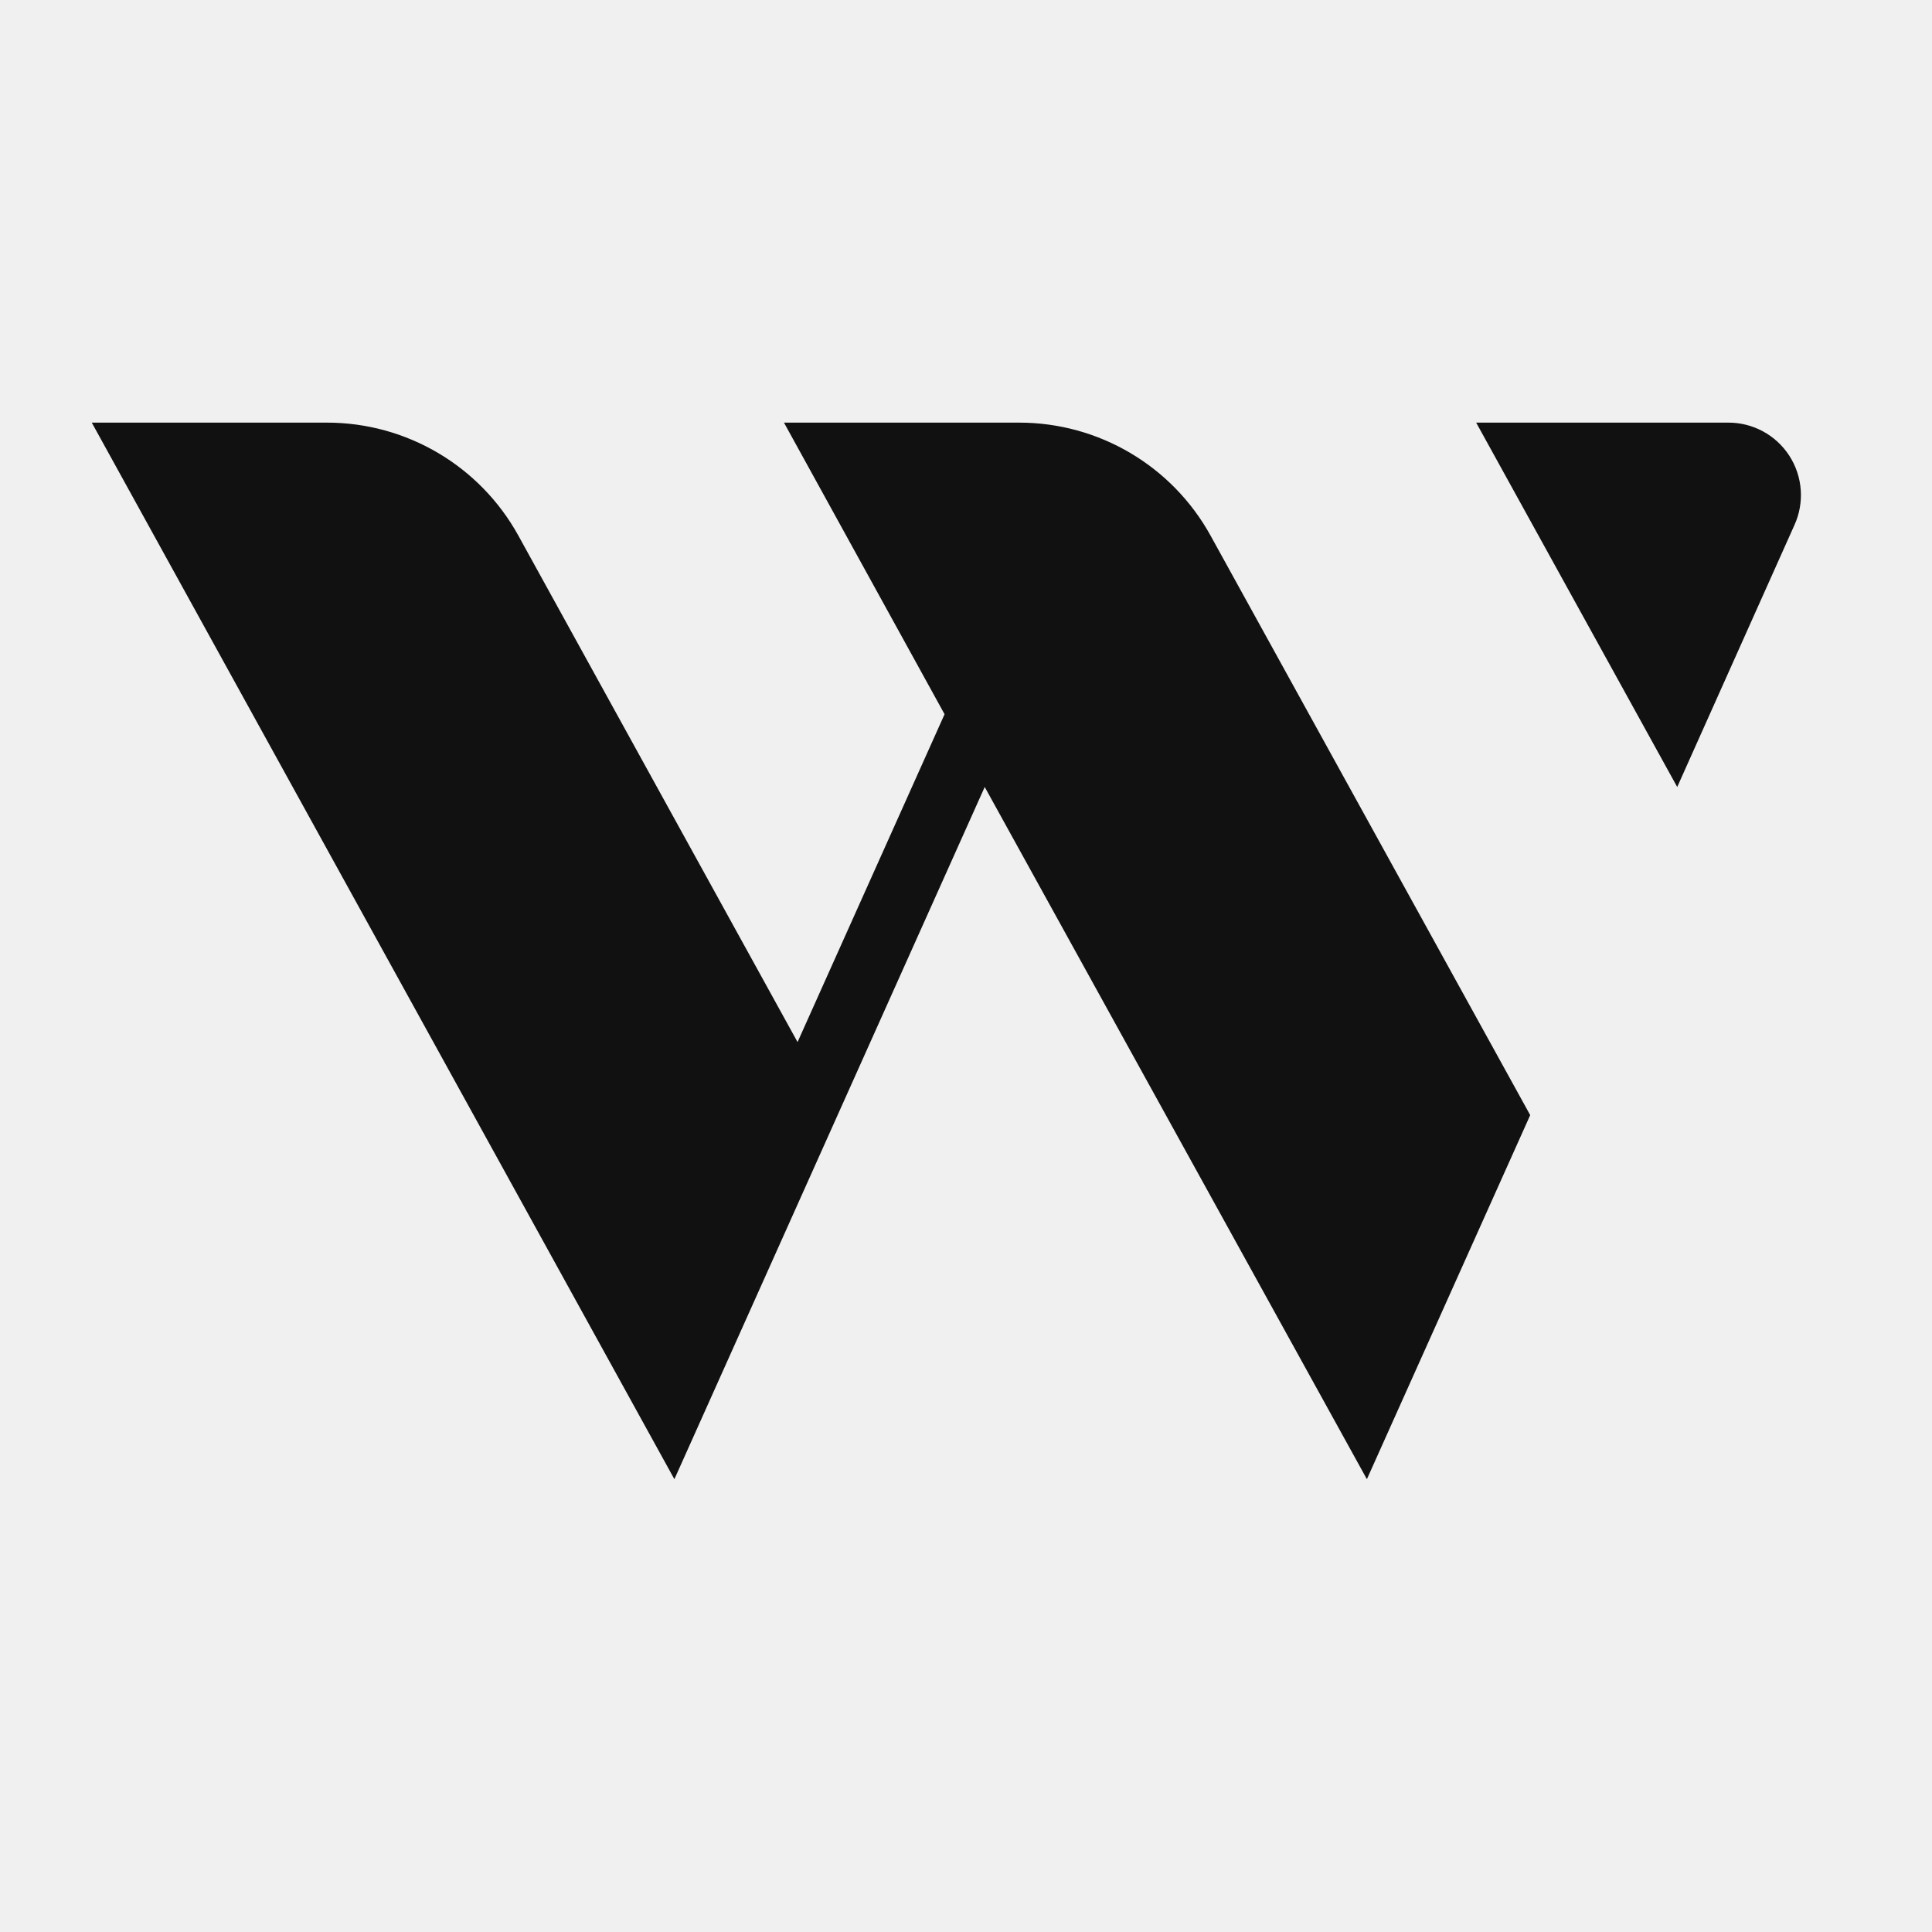
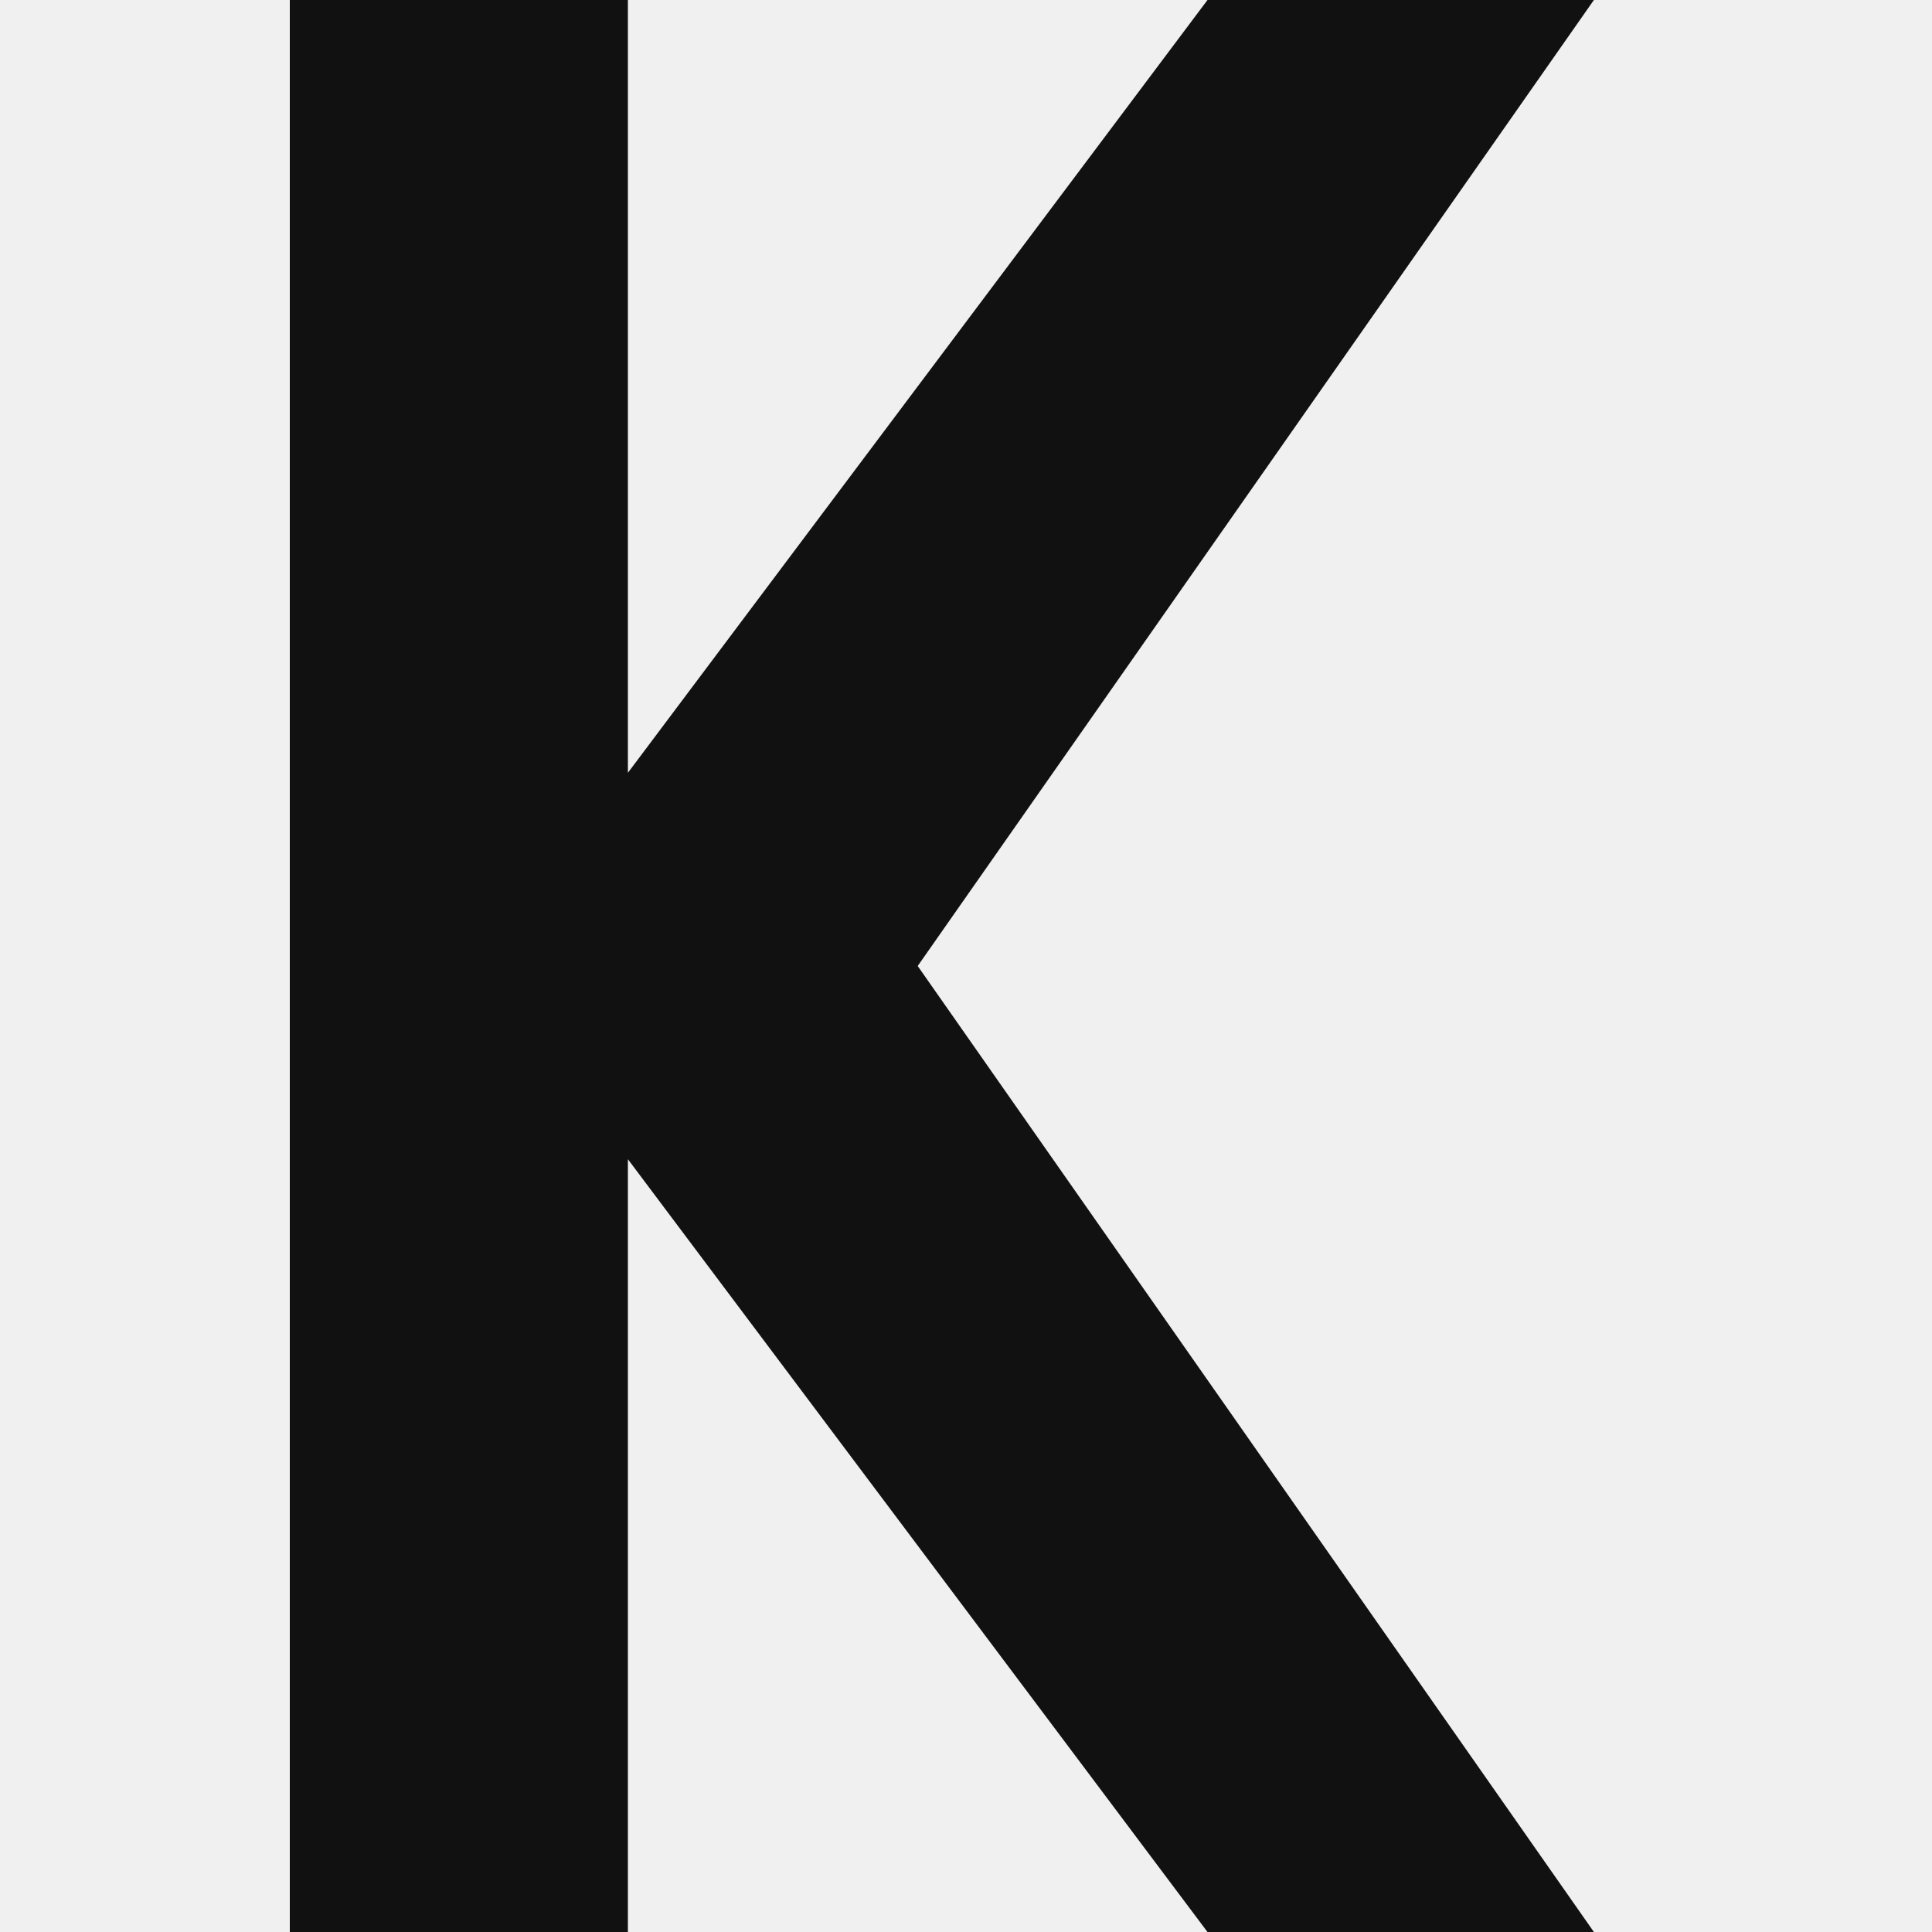
- <svg xmlns="http://www.w3.org/2000/svg" width="64" height="64" viewBox="0 0 64 64">
+ <svg xmlns="http://www.w3.org/2000/svg" width="64" height="64" viewBox="0 0 28 40">
  <style>
    #favicon {
      fill: #111;
      @media (prefers-color-scheme: dark) {
        fill: #fff;
      }
    }
  </style>
-   <path id="favicon" d="M3.03 14h7.8a7.24 7.24 0 0 1 6.34 3.74l9.25 16.78 4.87-10.86L25.97 14h7.79a7.24 7.24 0 0 1 6.34 3.74l10.59 19.2L45.28 49 32.62 26.07 22.34 49 3.04 14Zm56.41 3.4a2.4 2.4 0 0 0-2.2-3.4H48.9l6.66 12.07 3.88-8.67Z" />
+   <path id="favicon" d="M0 0 L7 0 L7 16 L19 0 L27 0 L13 20 L27 40 L19 40 L7 24 L7 40 L0 40 Z" />
</svg>
